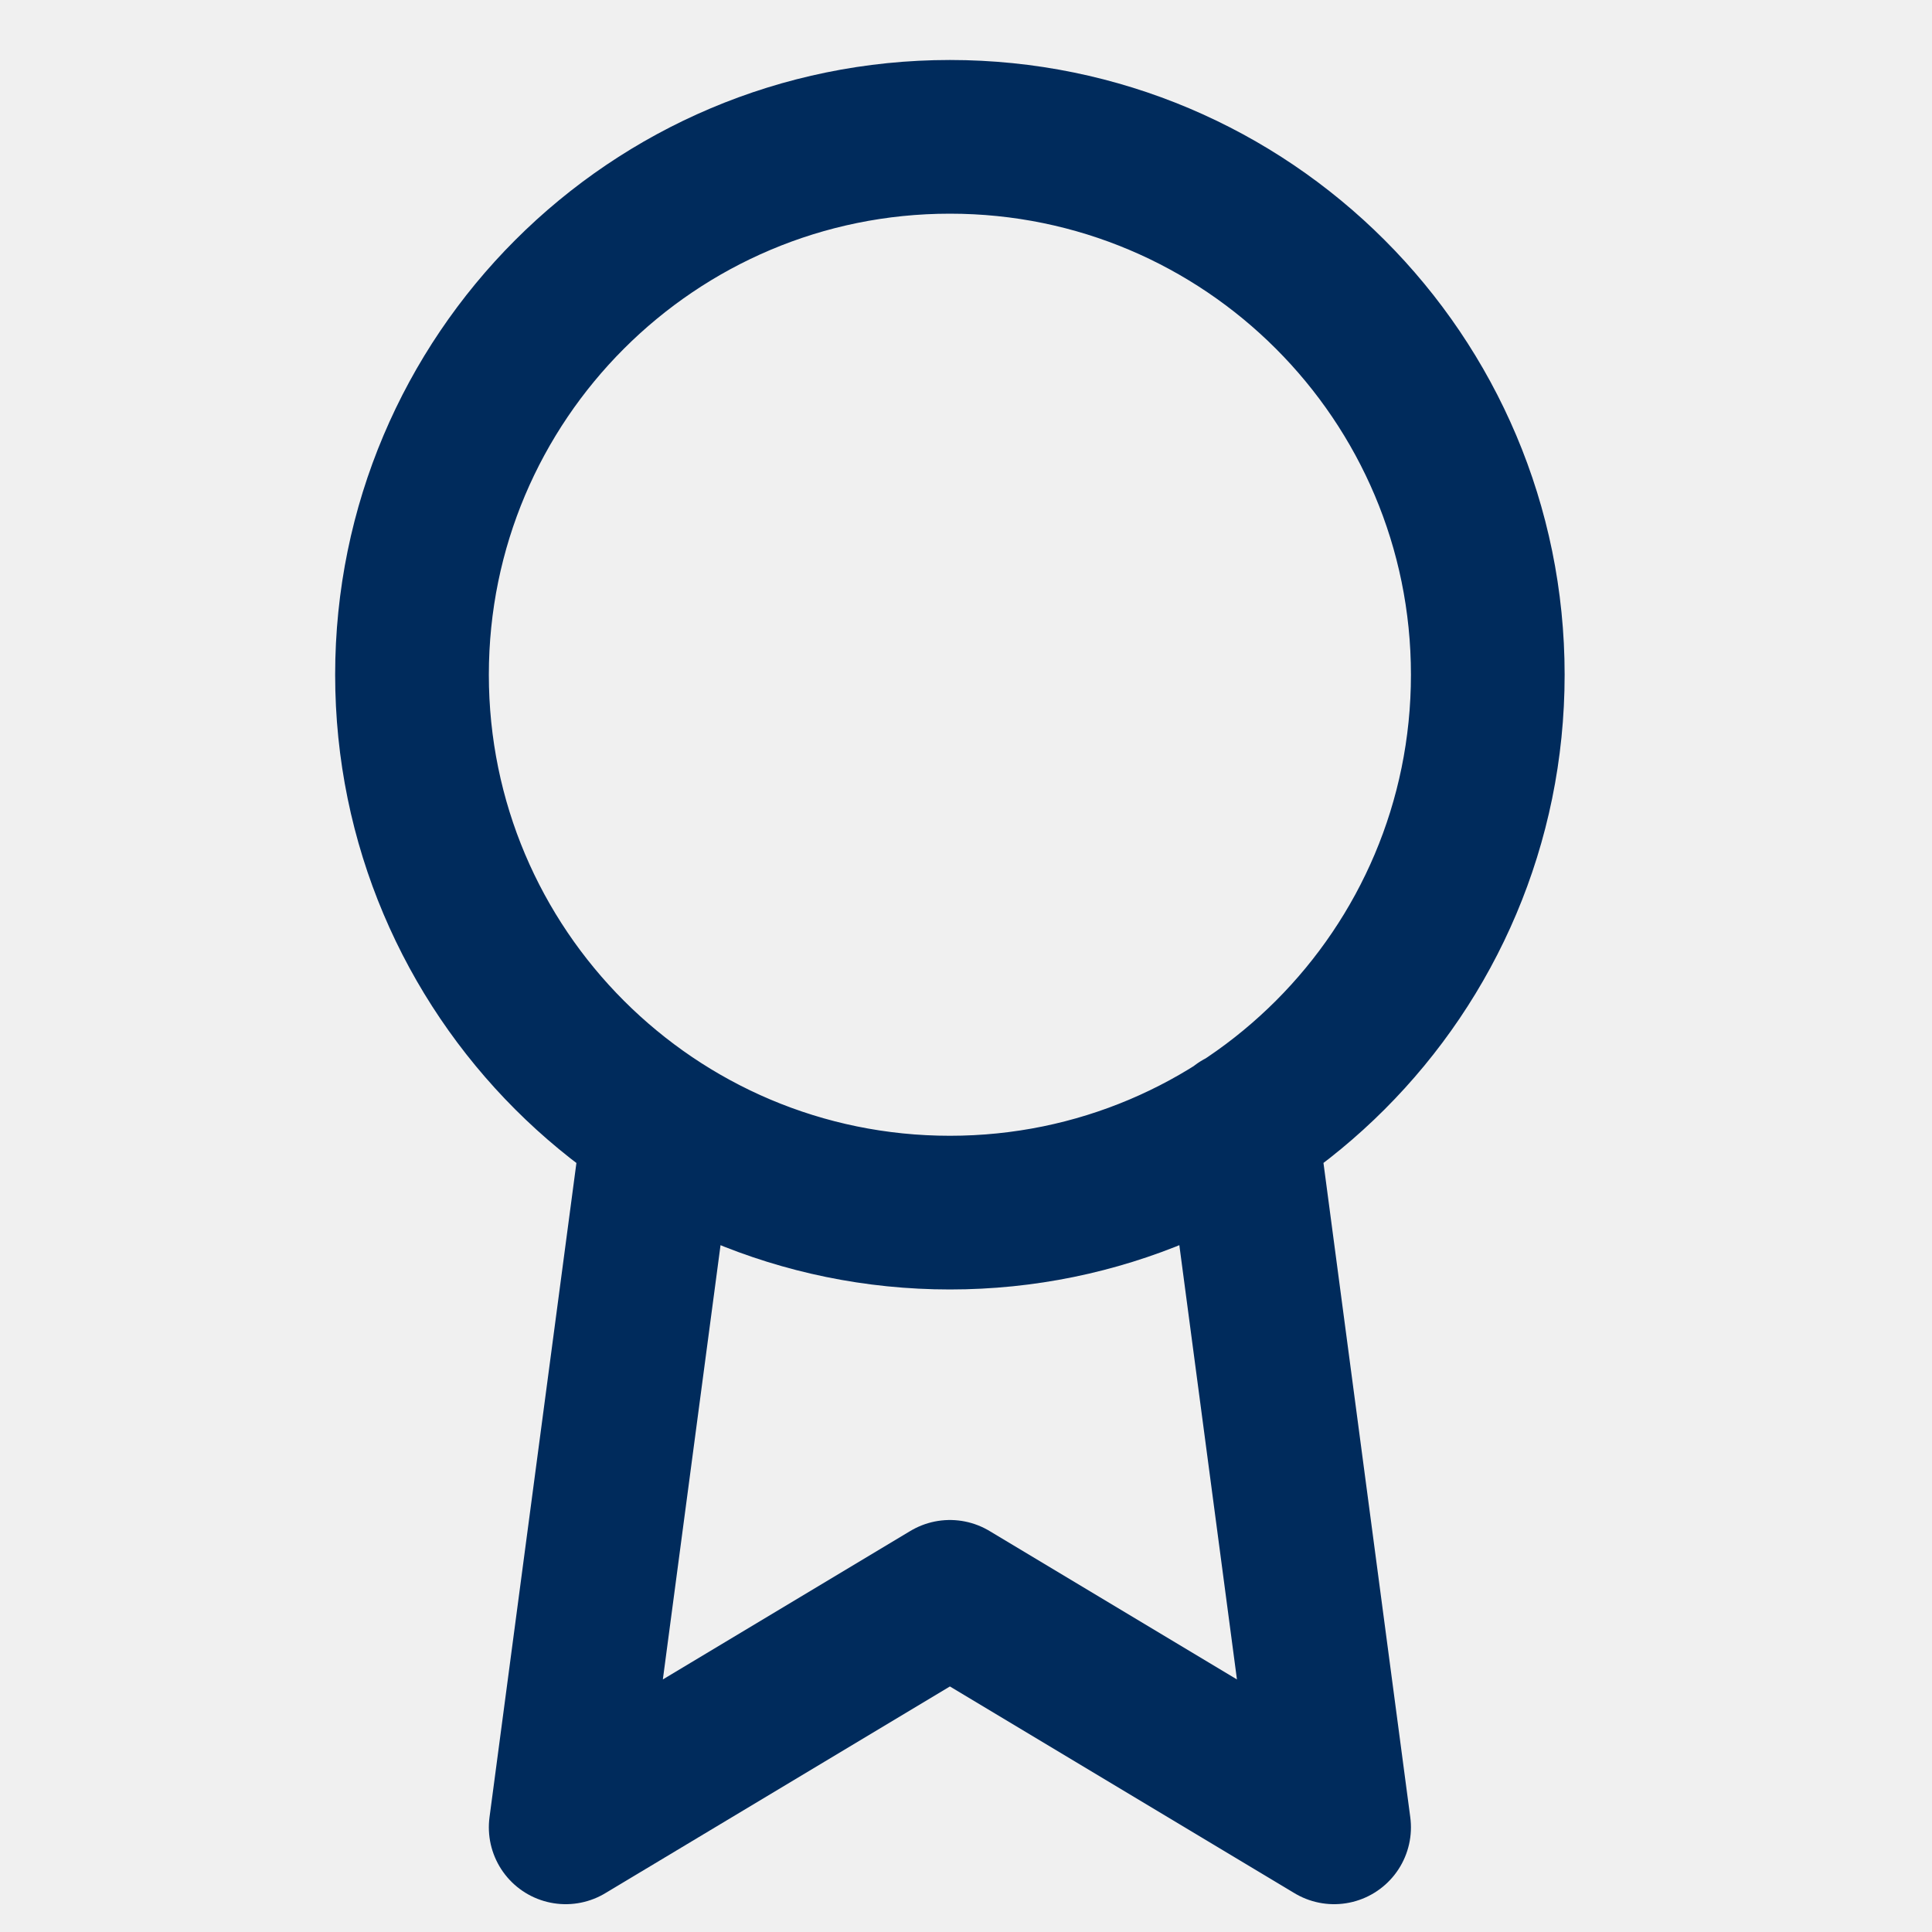
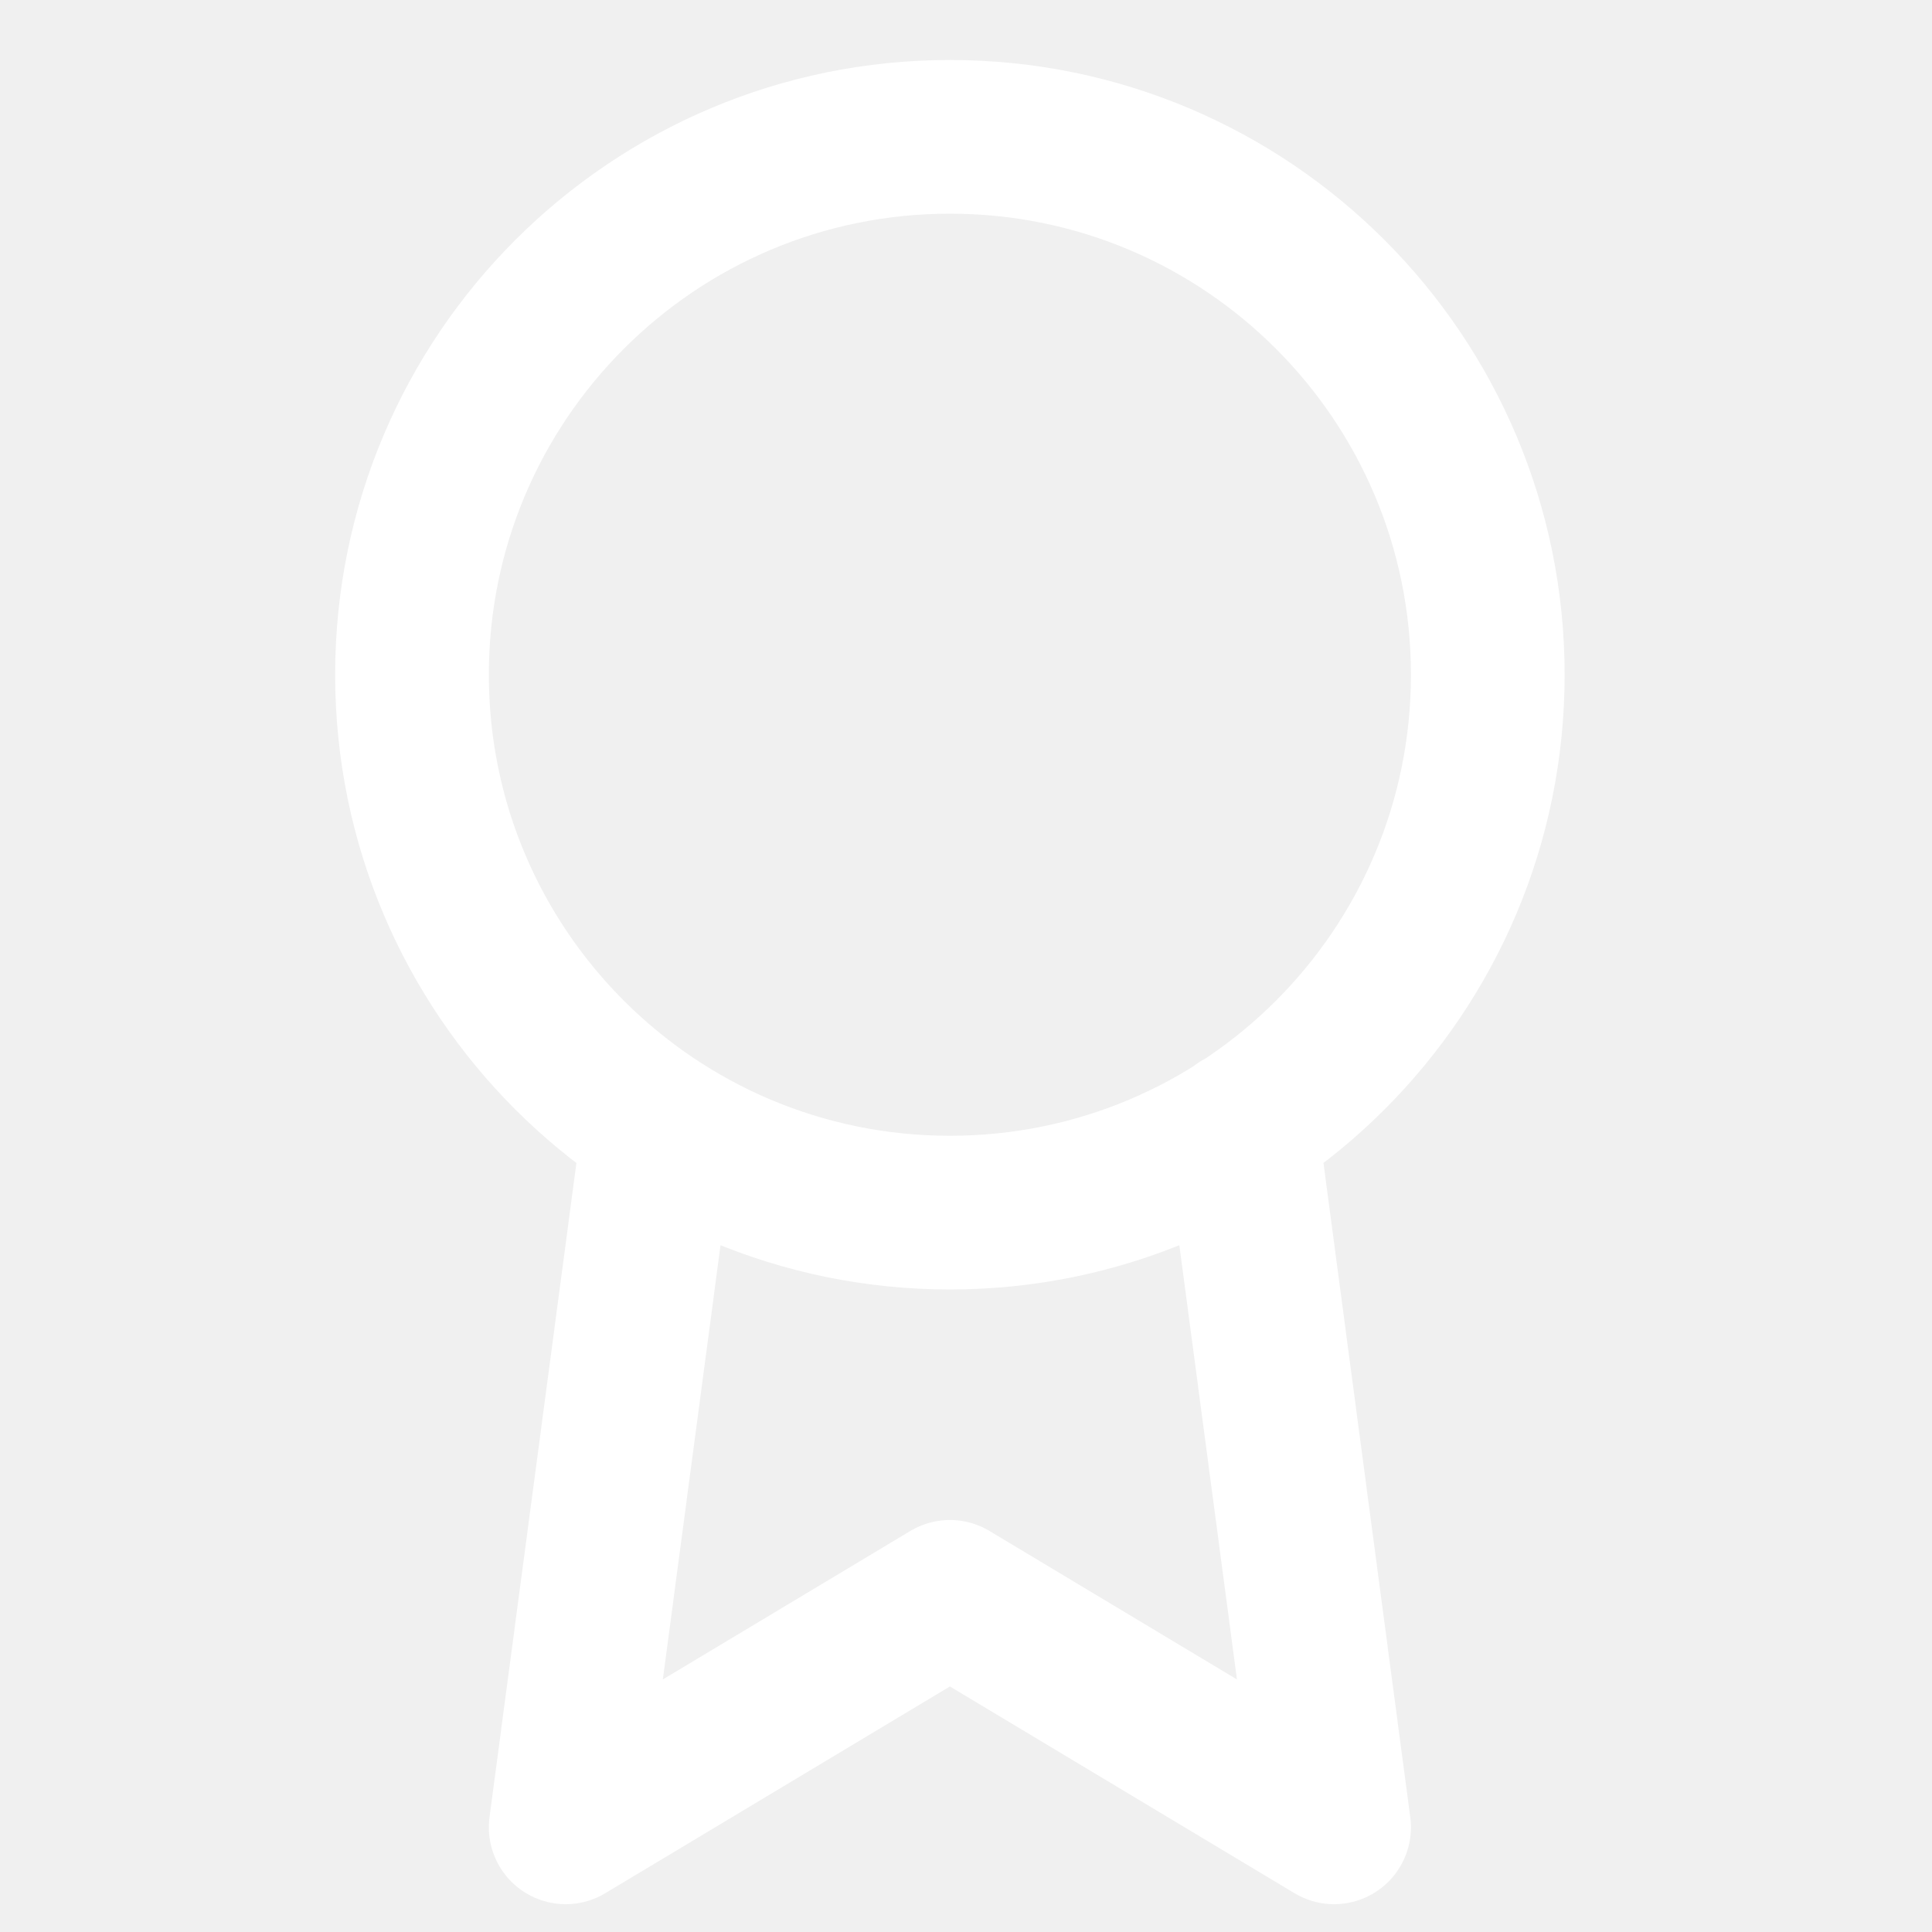
<svg xmlns="http://www.w3.org/2000/svg" width="40" height="40" viewBox="0 0 40 40" fill="none">
-   <path d="m13.637 23.34-1.925 14.493 7.955-4.772 7.954 4.772-1.925-14.509m5.107-9.354c0 6.15-4.986 11.136-11.136 11.136-6.15 0-11.137-4.986-11.137-11.136 0-6.15 4.986-11.137 11.137-11.137 6.15 0 11.136 4.986 11.136 11.137Z" stroke="#002B5C" stroke-width="3.182" stroke-linecap="round" stroke-linejoin="round" />
+   <path d="m13.637 23.34-1.925 14.493 7.955-4.772 7.954 4.772-1.925-14.509m5.107-9.354c0 6.15-4.986 11.136-11.136 11.136-6.15 0-11.137-4.986-11.137-11.136 0-6.15 4.986-11.137 11.137-11.137 6.15 0 11.136 4.986 11.136 11.137Z" stroke="#FFFFFF" stroke-width="3.182" stroke-linecap="round" stroke-linejoin="round" />
</svg>
